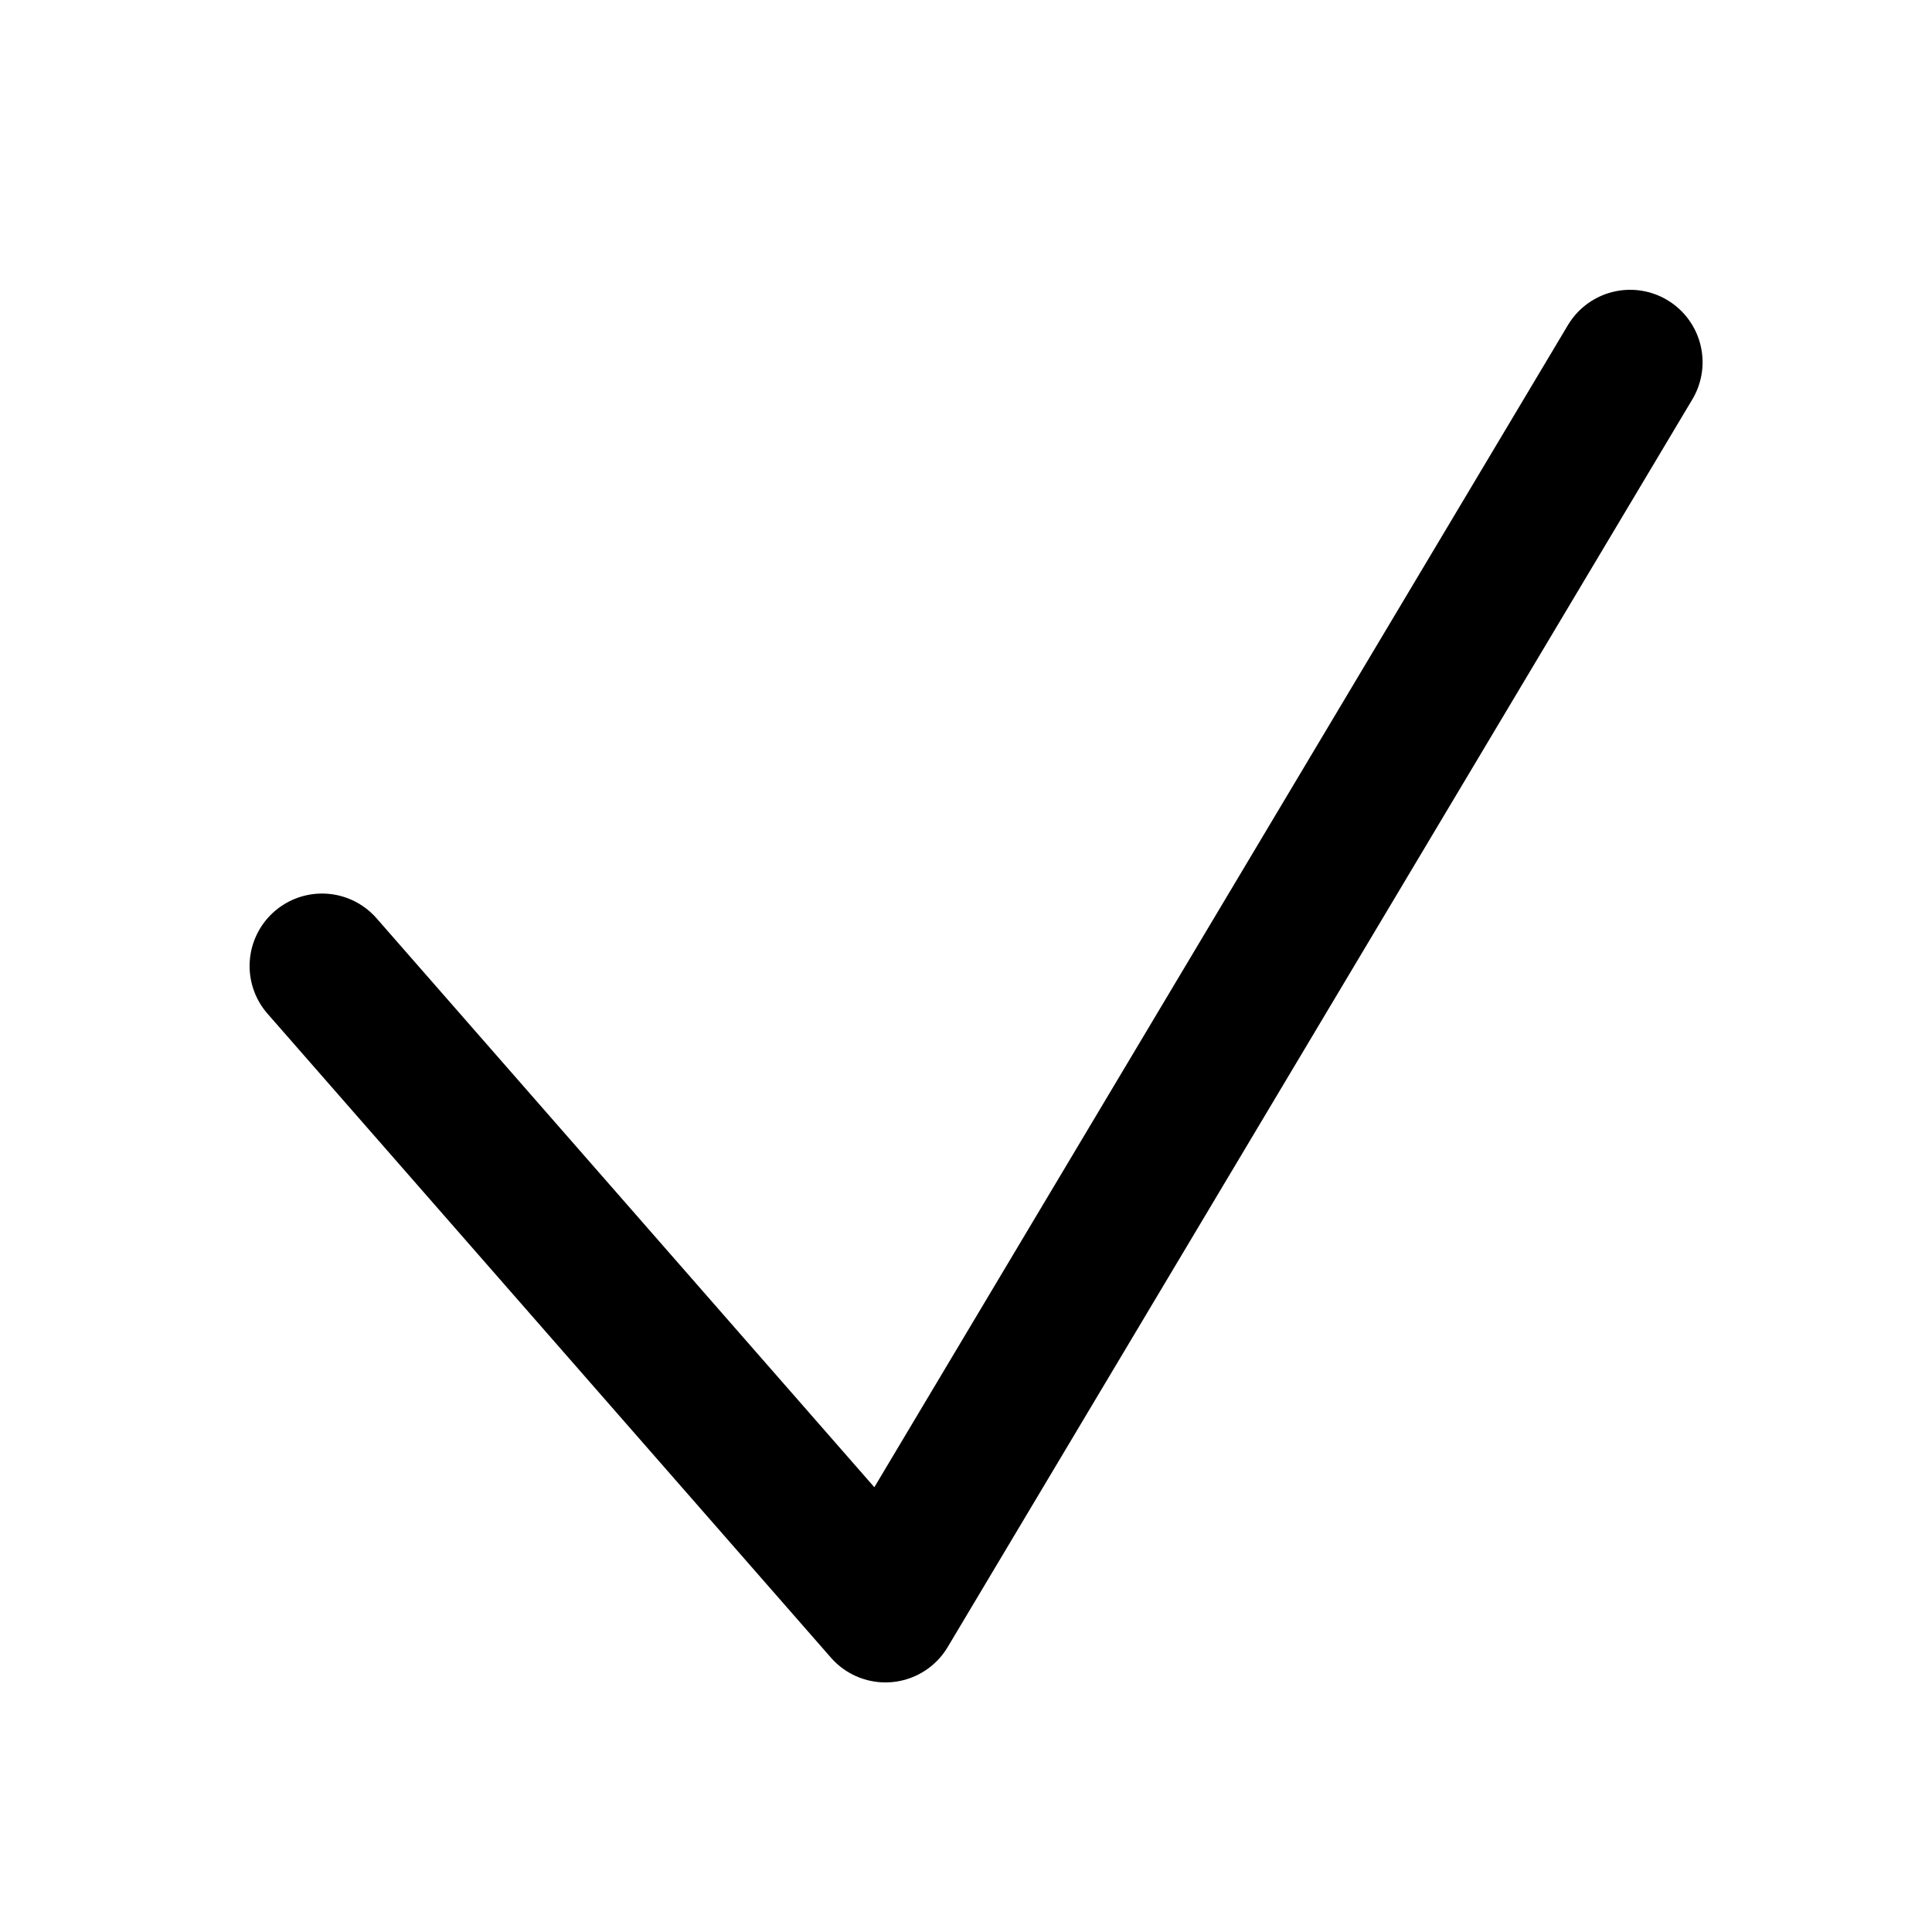
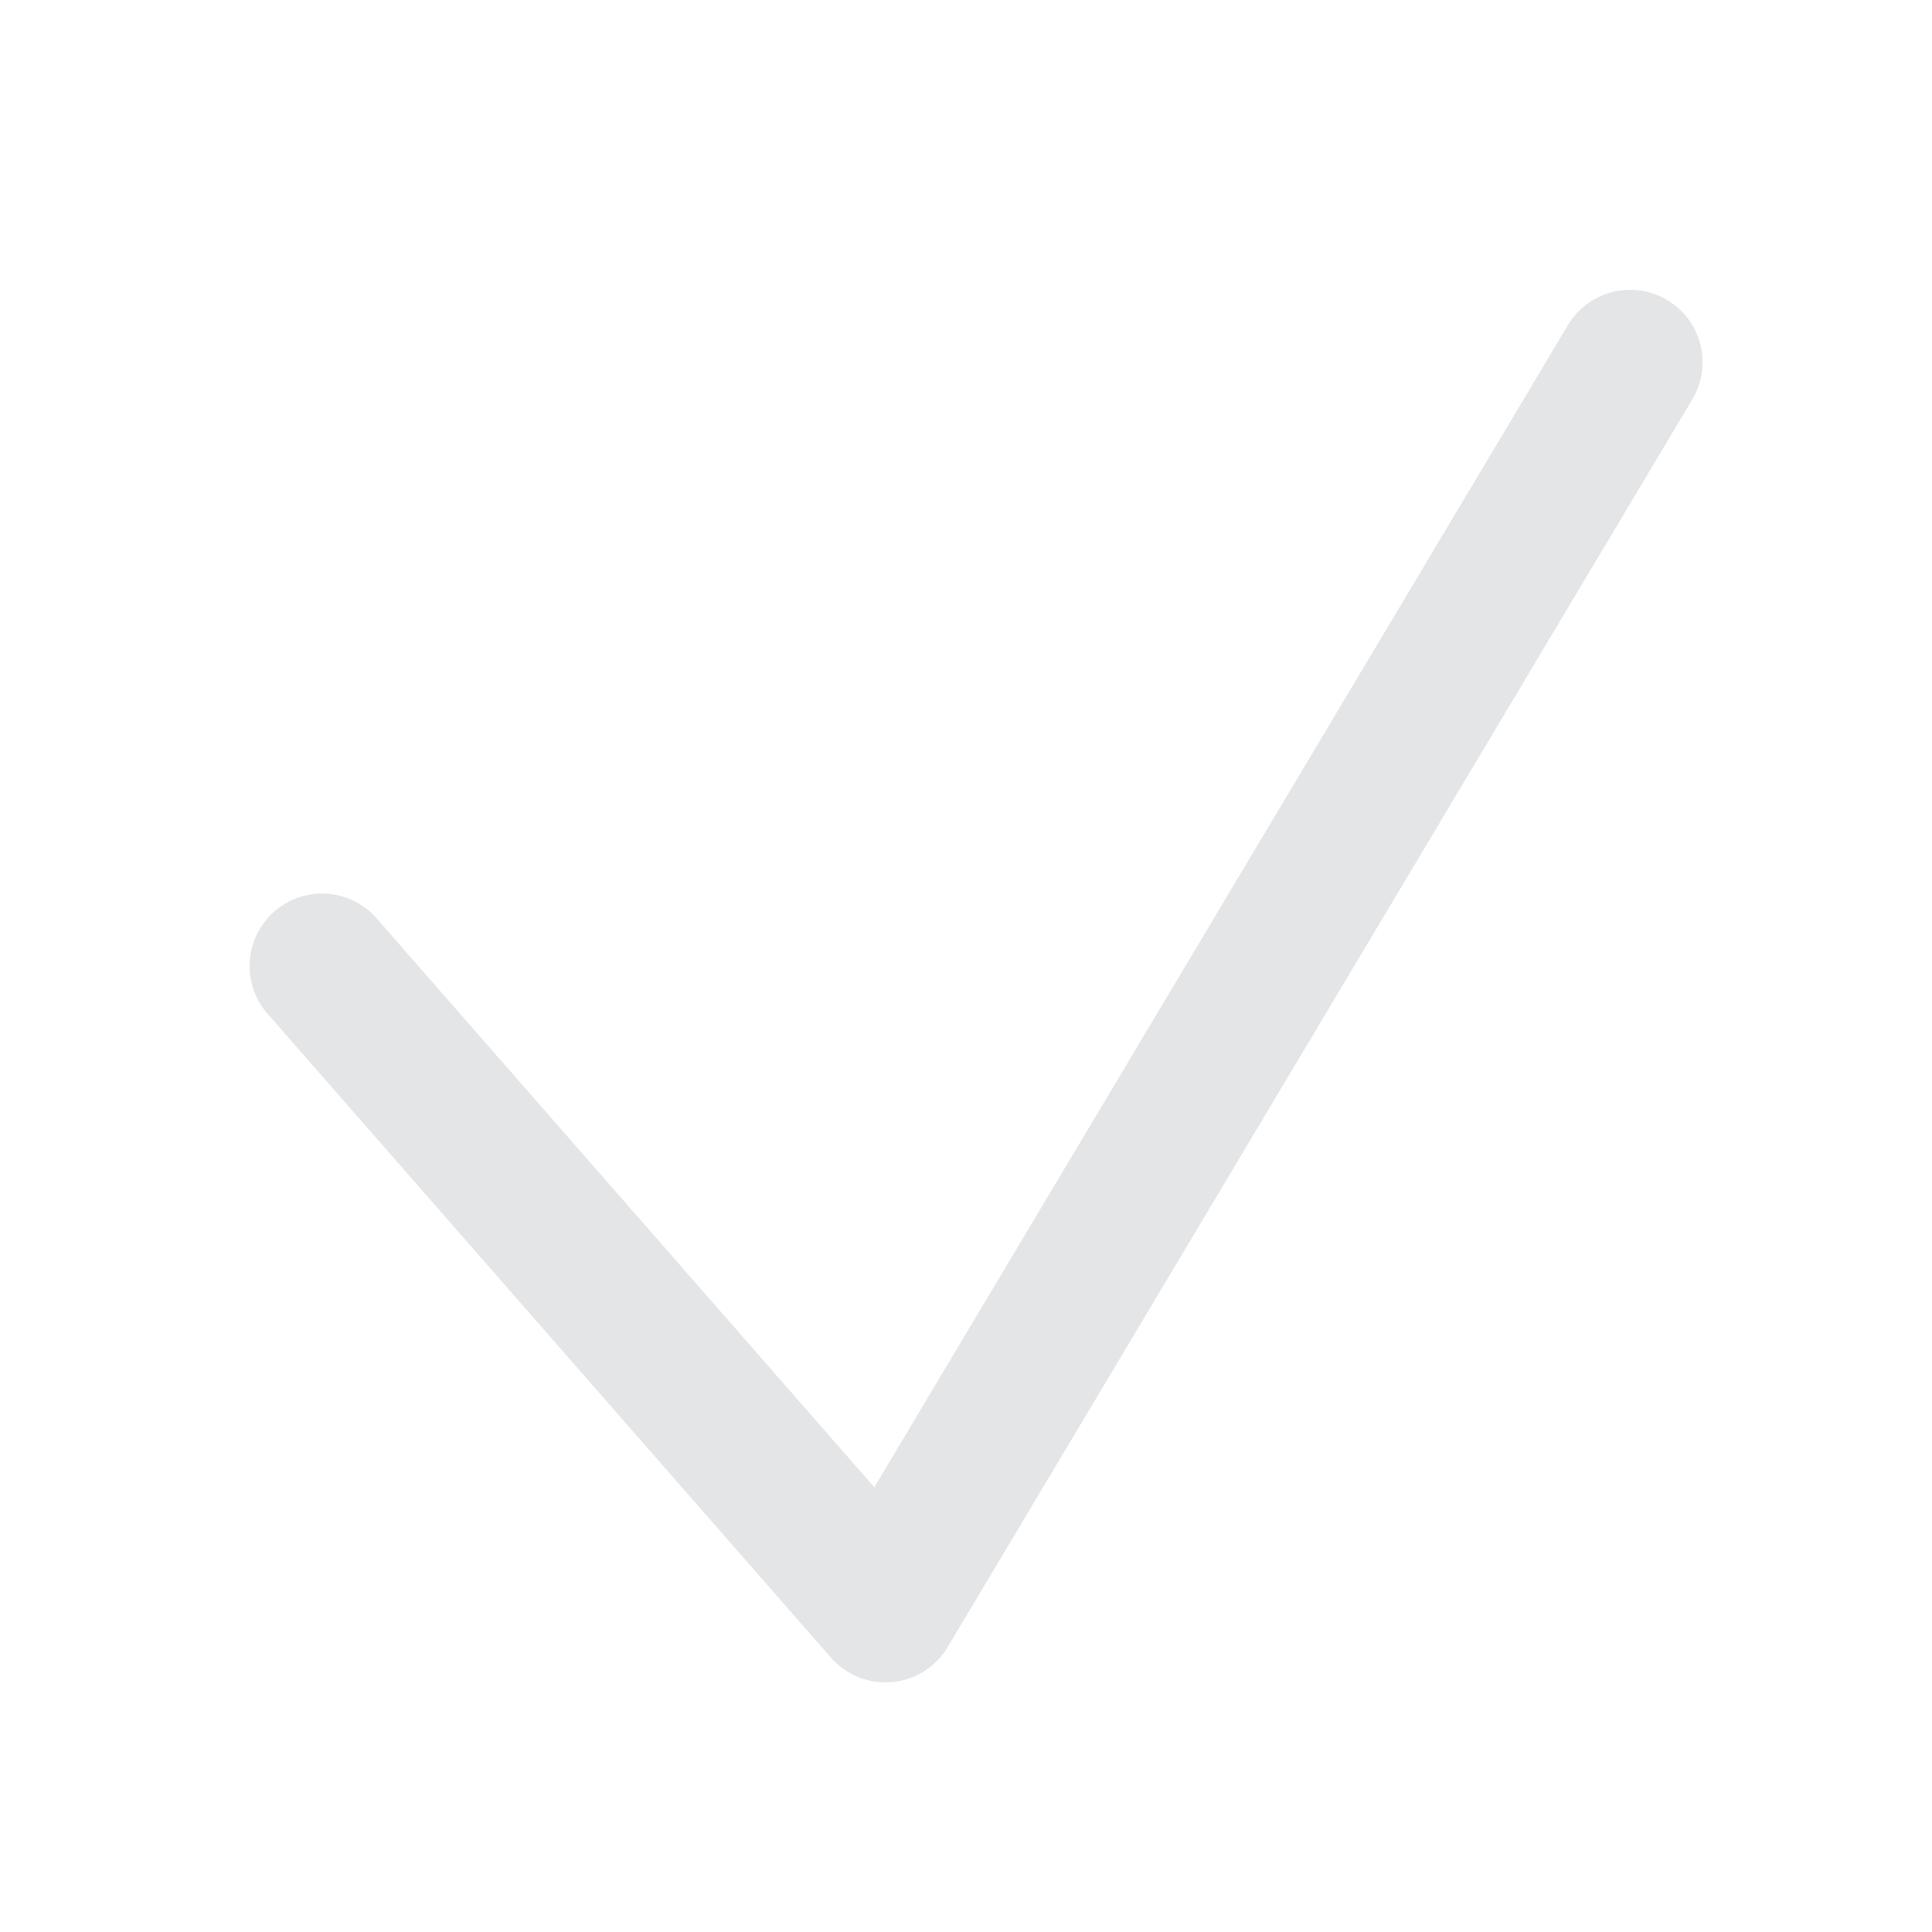
<svg xmlns="http://www.w3.org/2000/svg" viewBox="0 0 16 16" fill="none">
-   <path d="M2.667 8L7.333 13.333L13.5 3" stroke="currentColor" stroke-width="1.2" stroke-linecap="round" stroke-linejoin="round" />
+   <path color="#E4E5E7" d="M2.667 8L7.333 13.333L13.5 3" stroke="currentColor" stroke-width="1.2" stroke-linecap="round" stroke-linejoin="round" />
</svg>
